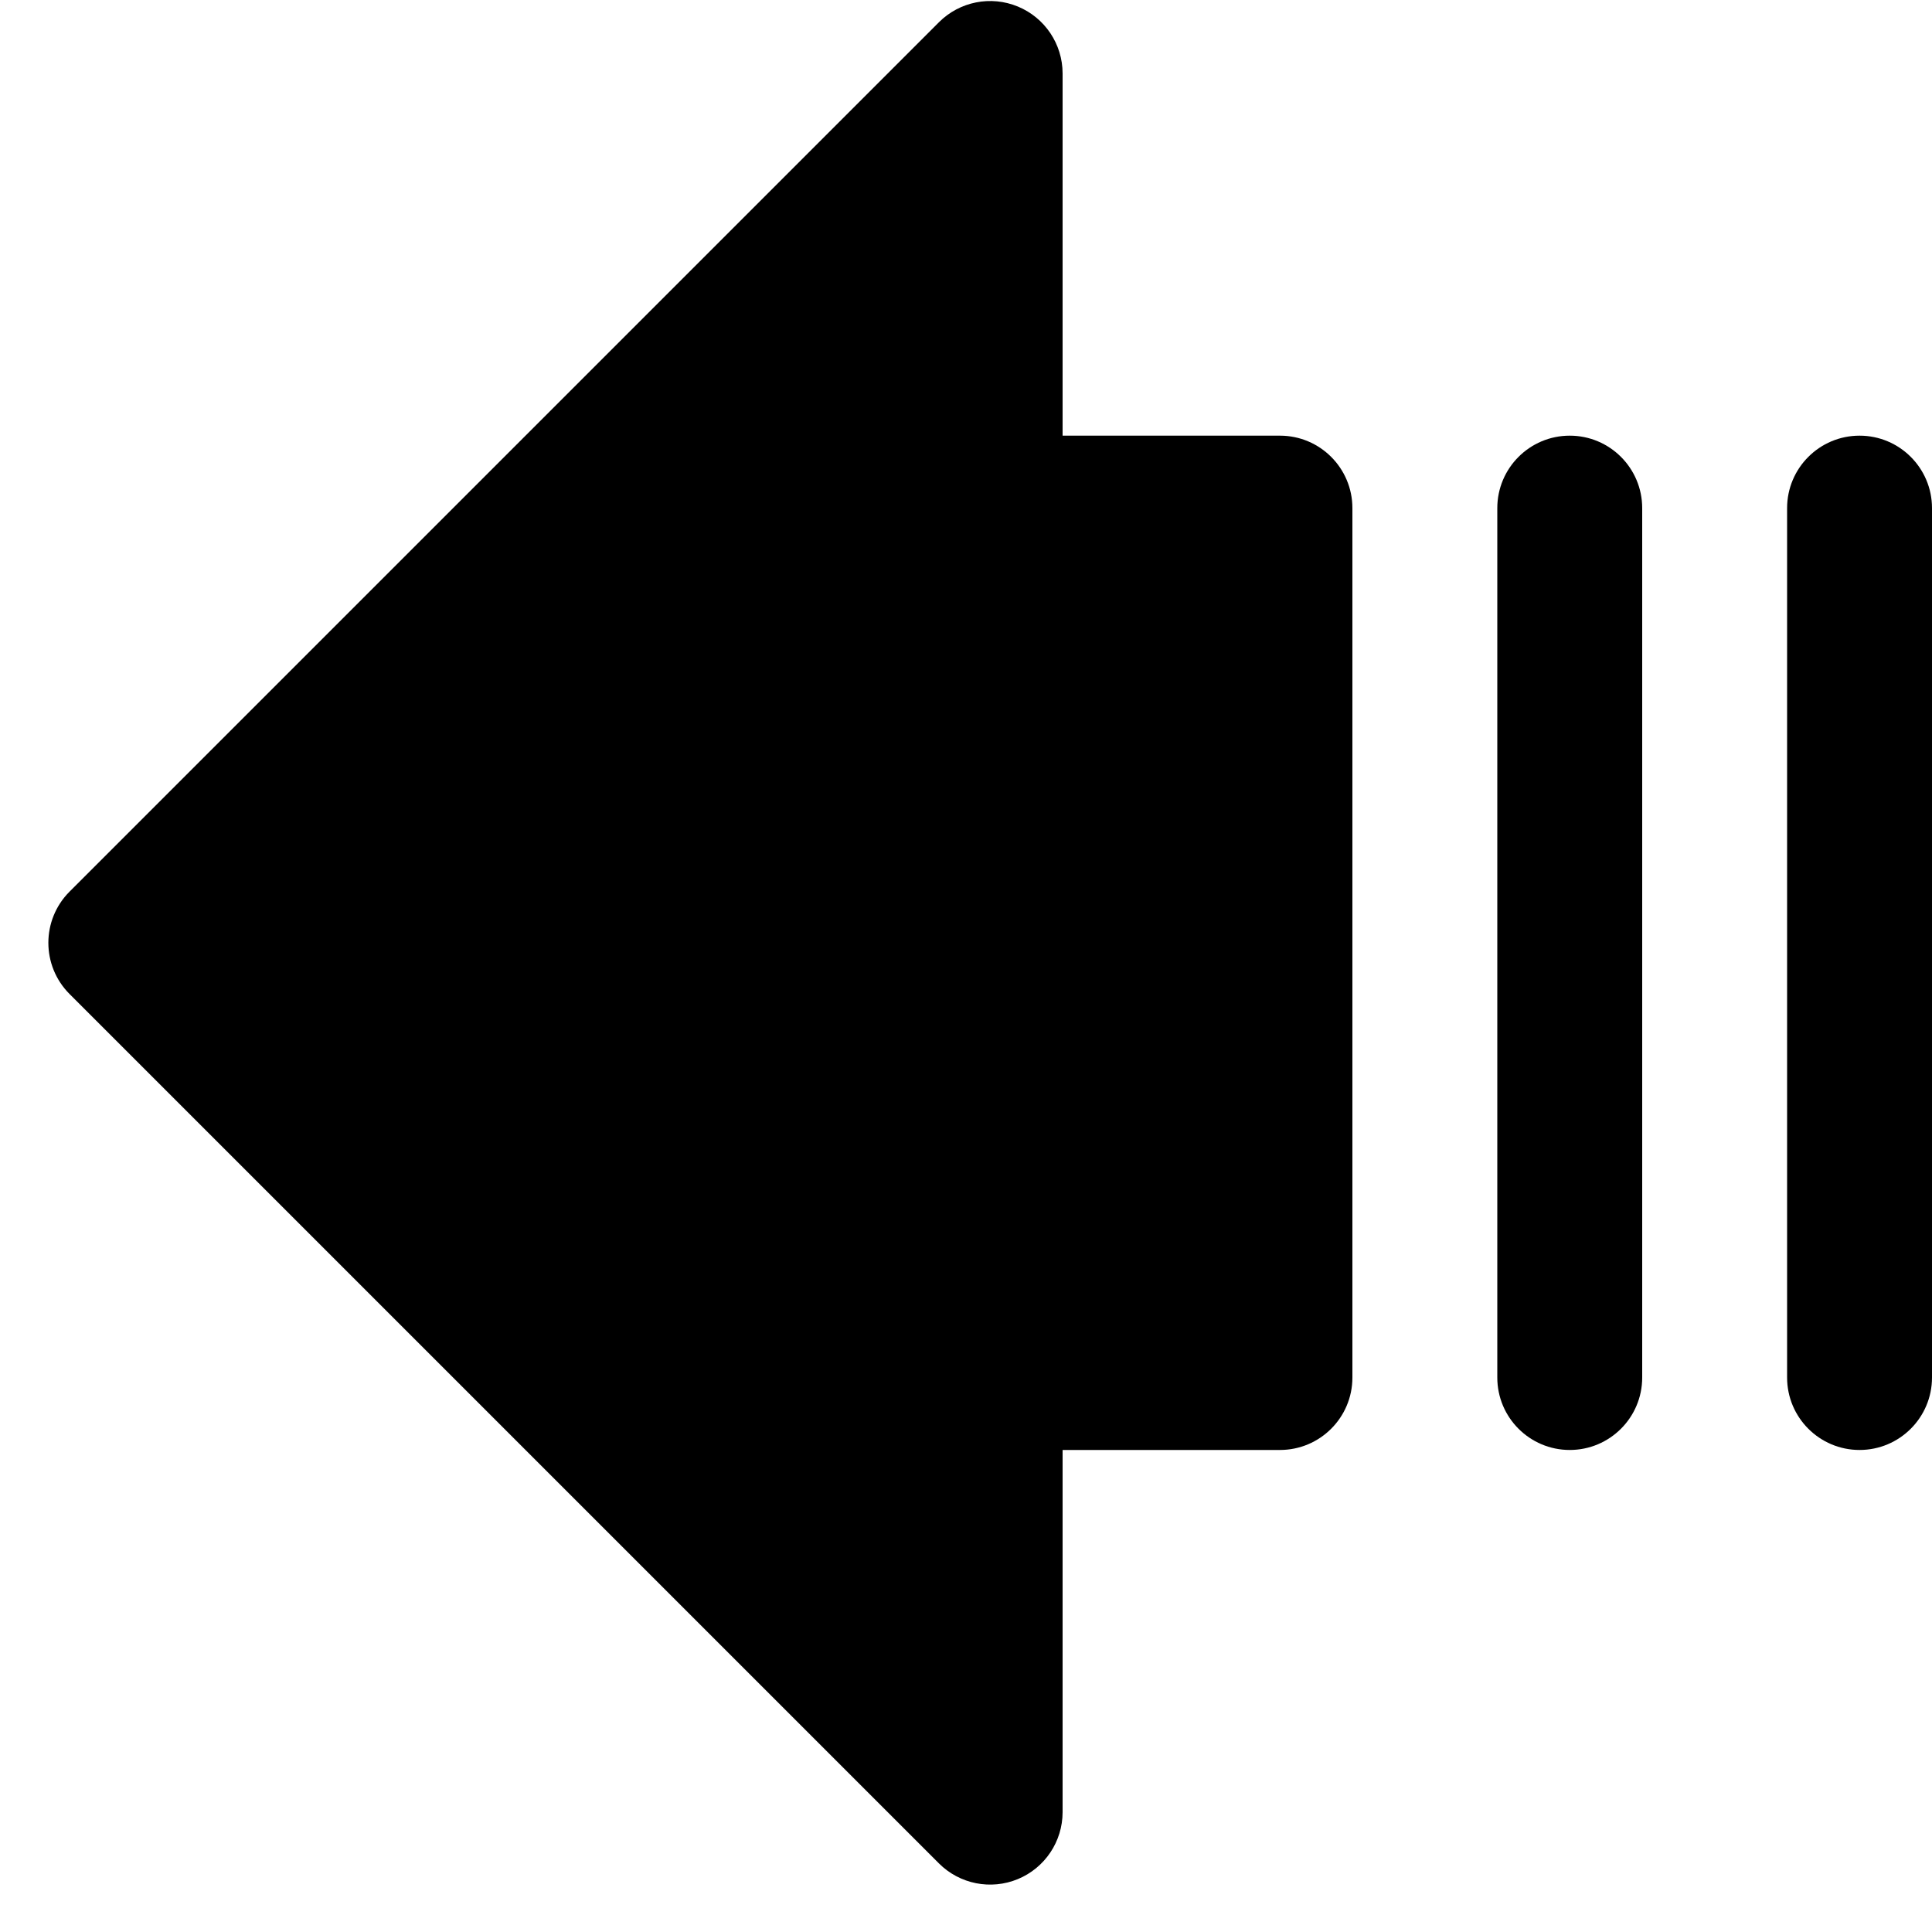
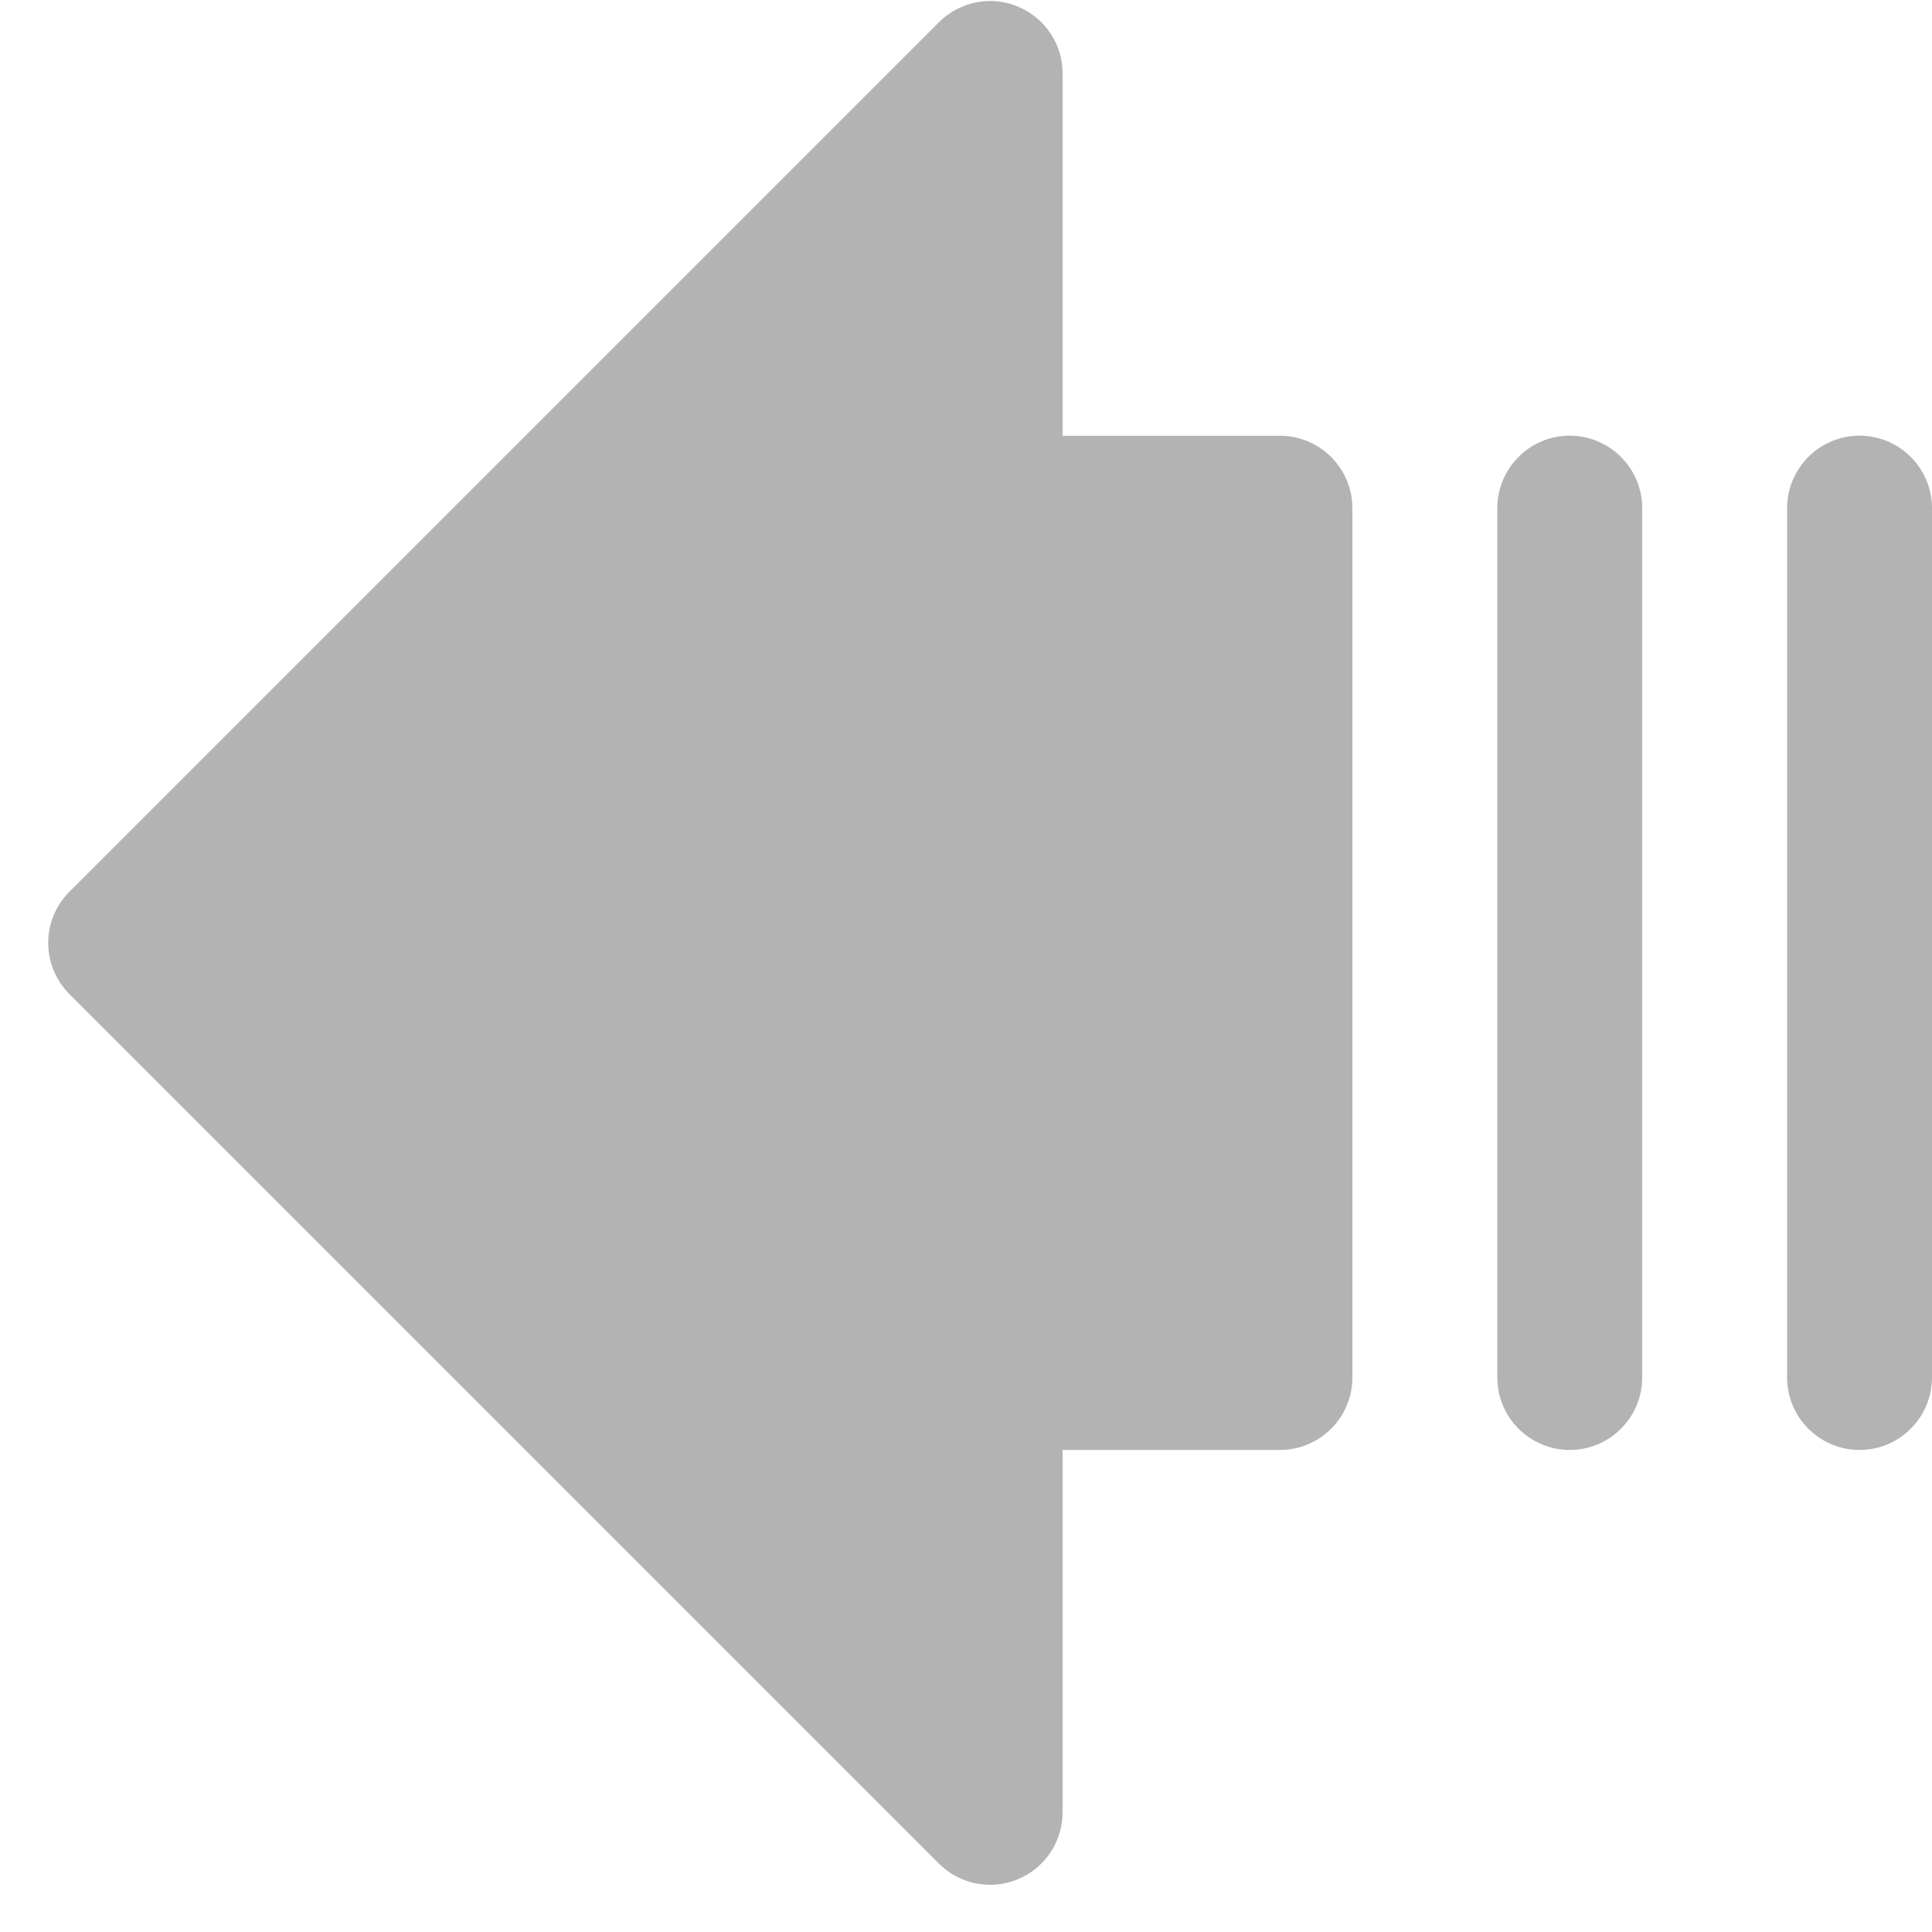
- <svg xmlns="http://www.w3.org/2000/svg" width="20" height="20" fill="none">
-   <path fill="currentColor" d="M14 5.26v9a.75.75 0 0 1-.75.75H11v3.75a.75.75 0 0 1-1.28.53l-9-9a.75.75 0 0 1 0-1.06l9-9A.75.75 0 0 1 11 .76v3.75h2.25a.75.75 0 0 1 .75.75m2.25-.75a.75.75 0 0 0-.75.75v9a.75.75 0 1 0 1.5 0v-9a.75.75 0 0 0-.75-.75m3 0a.75.75 0 0 0-.75.75v9a.75.75 0 1 0 1.5 0v-9a.75.75 0 0 0-.75-.75" />
+ <svg xmlns="http://www.w3.org/2000/svg" fill="none" height="20" viewBox="0 0 20 20" width="20">
+   <path d="m14 5.26v9c0 .199-.079.39-.22.53-.141.141-.331.22-.53.22h-2.25v3.75c0.0.148-.044.294-.126.417-.082.123-.2.22-.337.277s-.288.072-.434.043c-.146-.029-.279-.101-.384-.206l-9-9c-.07-.07-.125-.152-.163-.243-.038-.091-.057-.189-.057-.287s.019-.196.057-.287.093-.174.163-.243l9-9c.105-.105.239-.177.384-.206.146-.029.296-.014.434.043.137.057.254.153.337.276s.126.269.126.417v3.75h2.25c.199 0 .39.079.53.22.141.141.22.331.22.53zm2.25-.75c-.199 0-.39.079-.53.22-.141.141-.22.331-.22.53v9c0 .199.079.39.22.53.141.141.331.22.53.22s.39-.079.53-.22c.141-.141.22-.332.22-.53v-9c0-.199-.079-.39-.22-.53-.141-.141-.331-.22-.53-.22zm3 0c-.199 0-.39.079-.53.22-.141.141-.22.331-.22.53v9c0 .199.079.39.22.53.141.141.331.22.53.22s.39-.079.53-.22c.141-.141.22-.332.22-.53v-9c0-.199-.079-.39-.22-.53-.141-.141-.331-.22-.53-.22z" fill="#b3b3b3" />
</svg>
